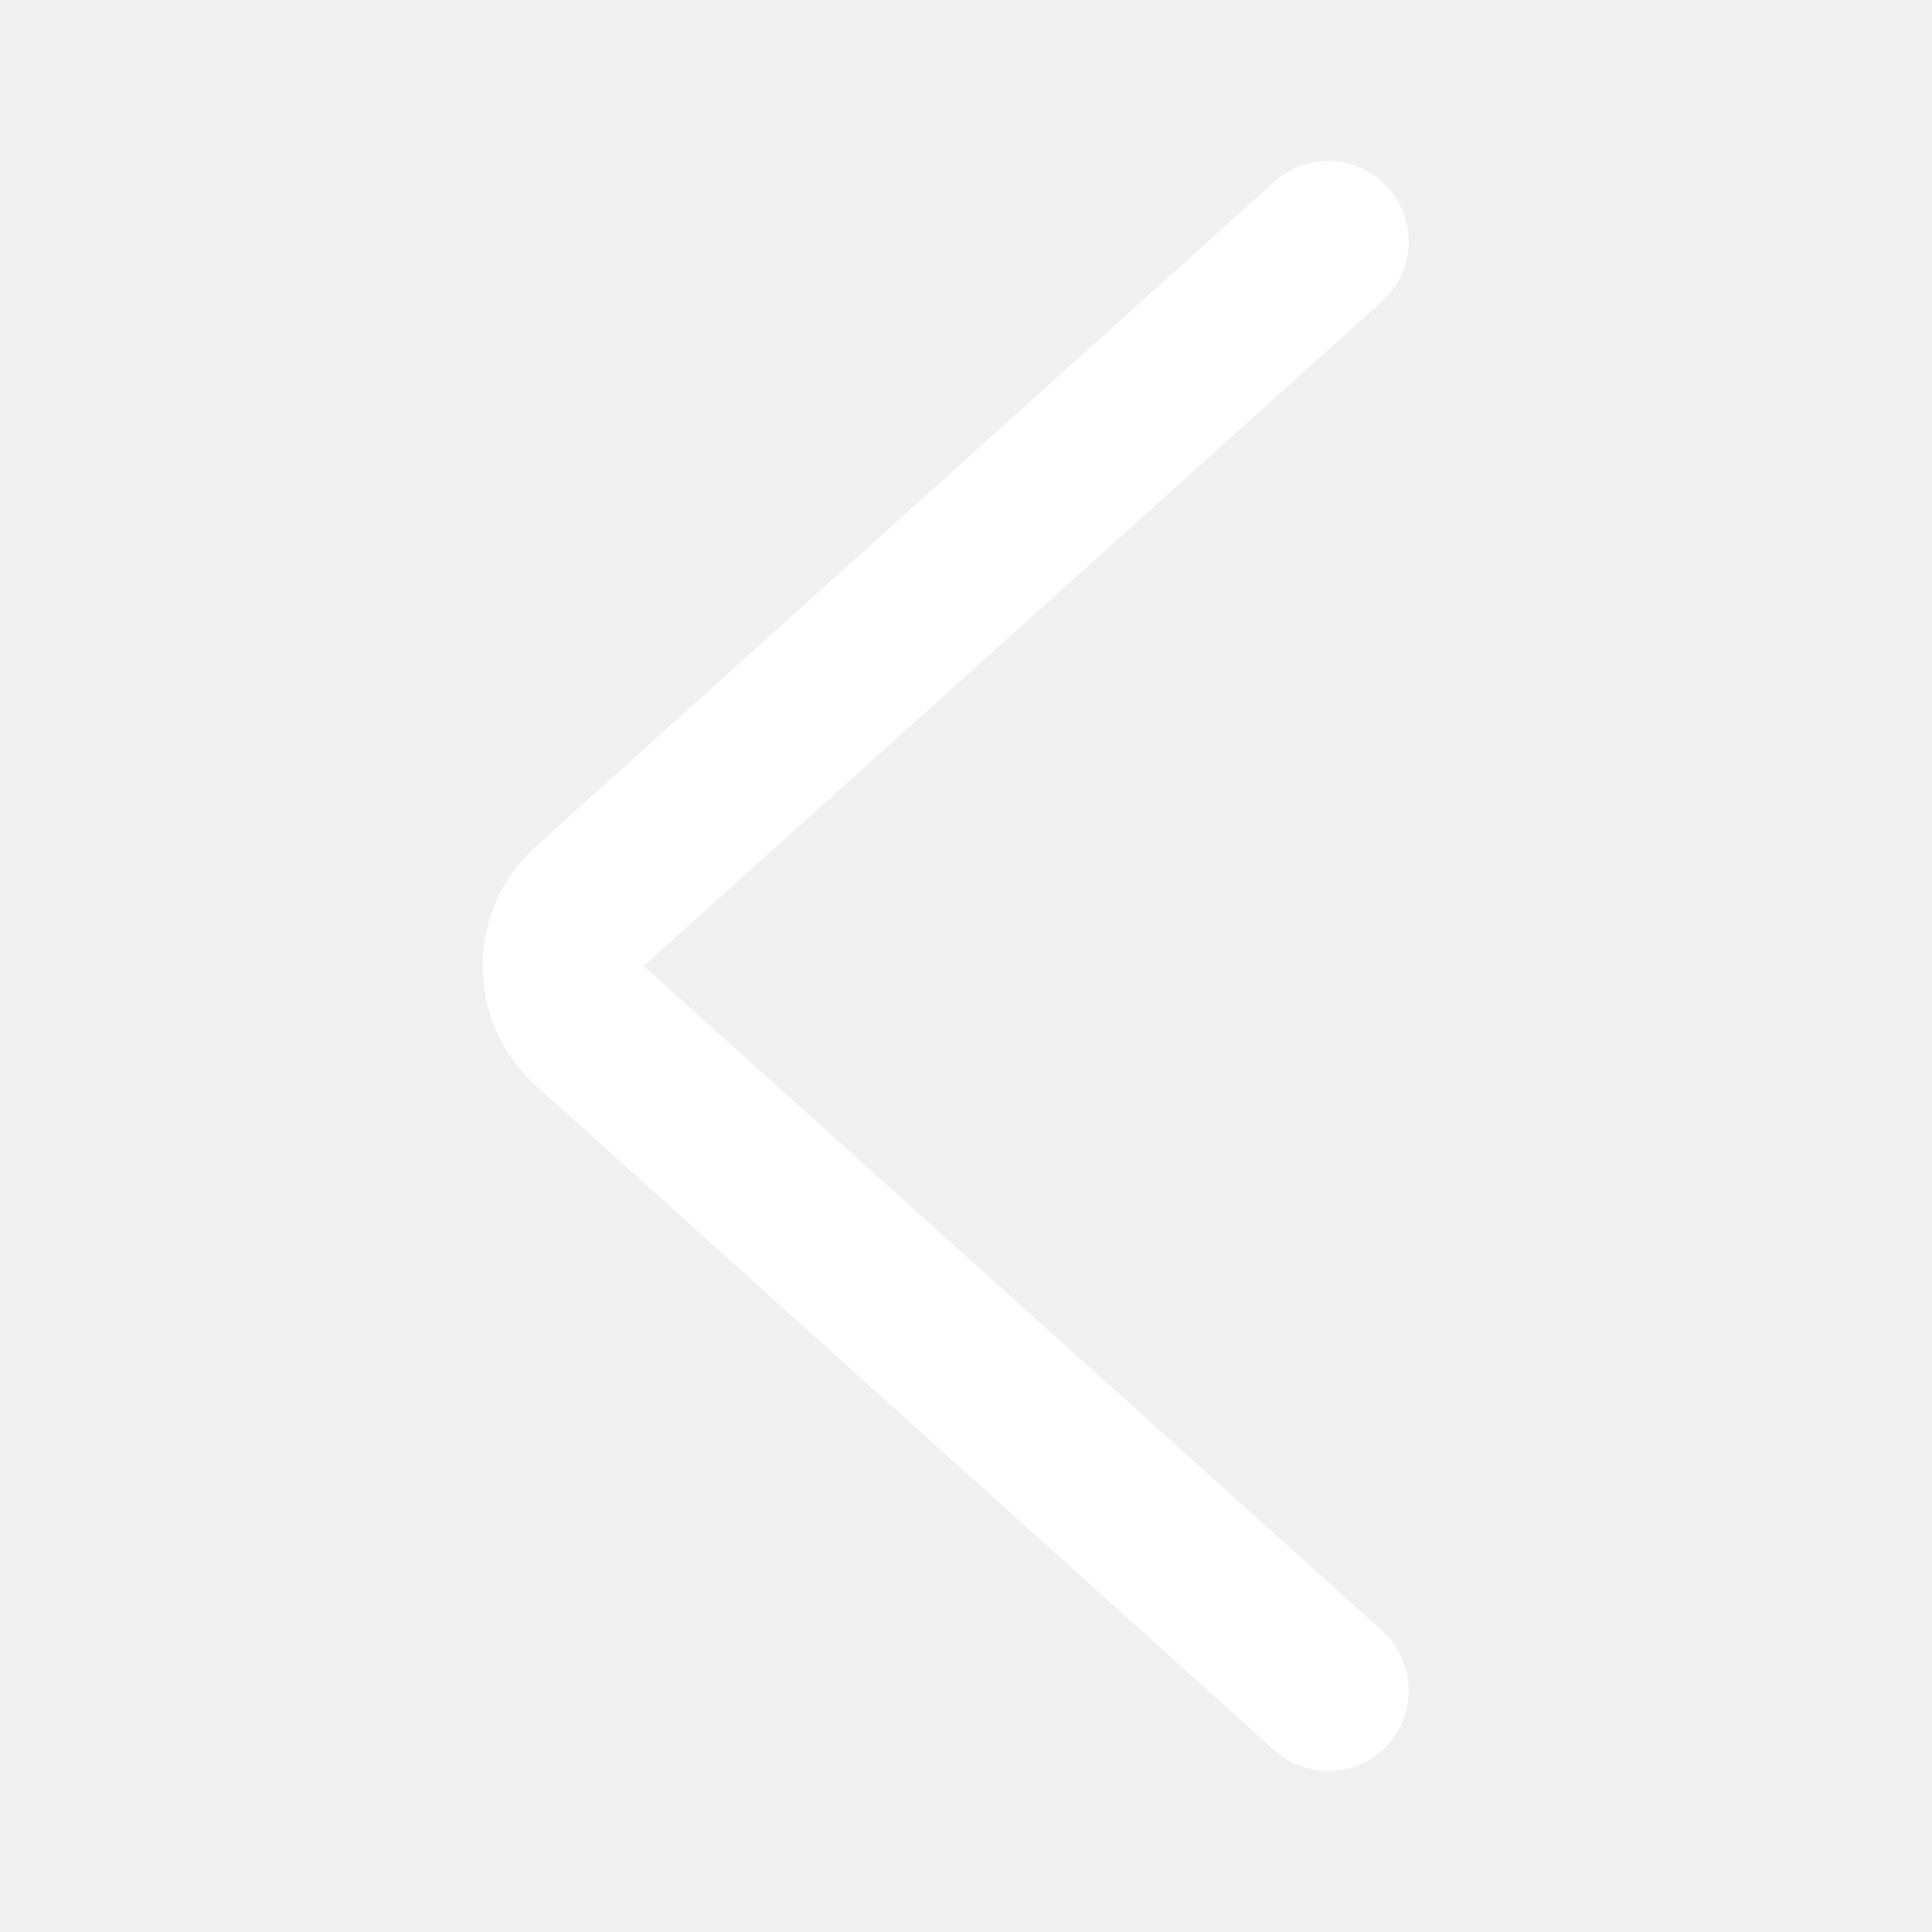
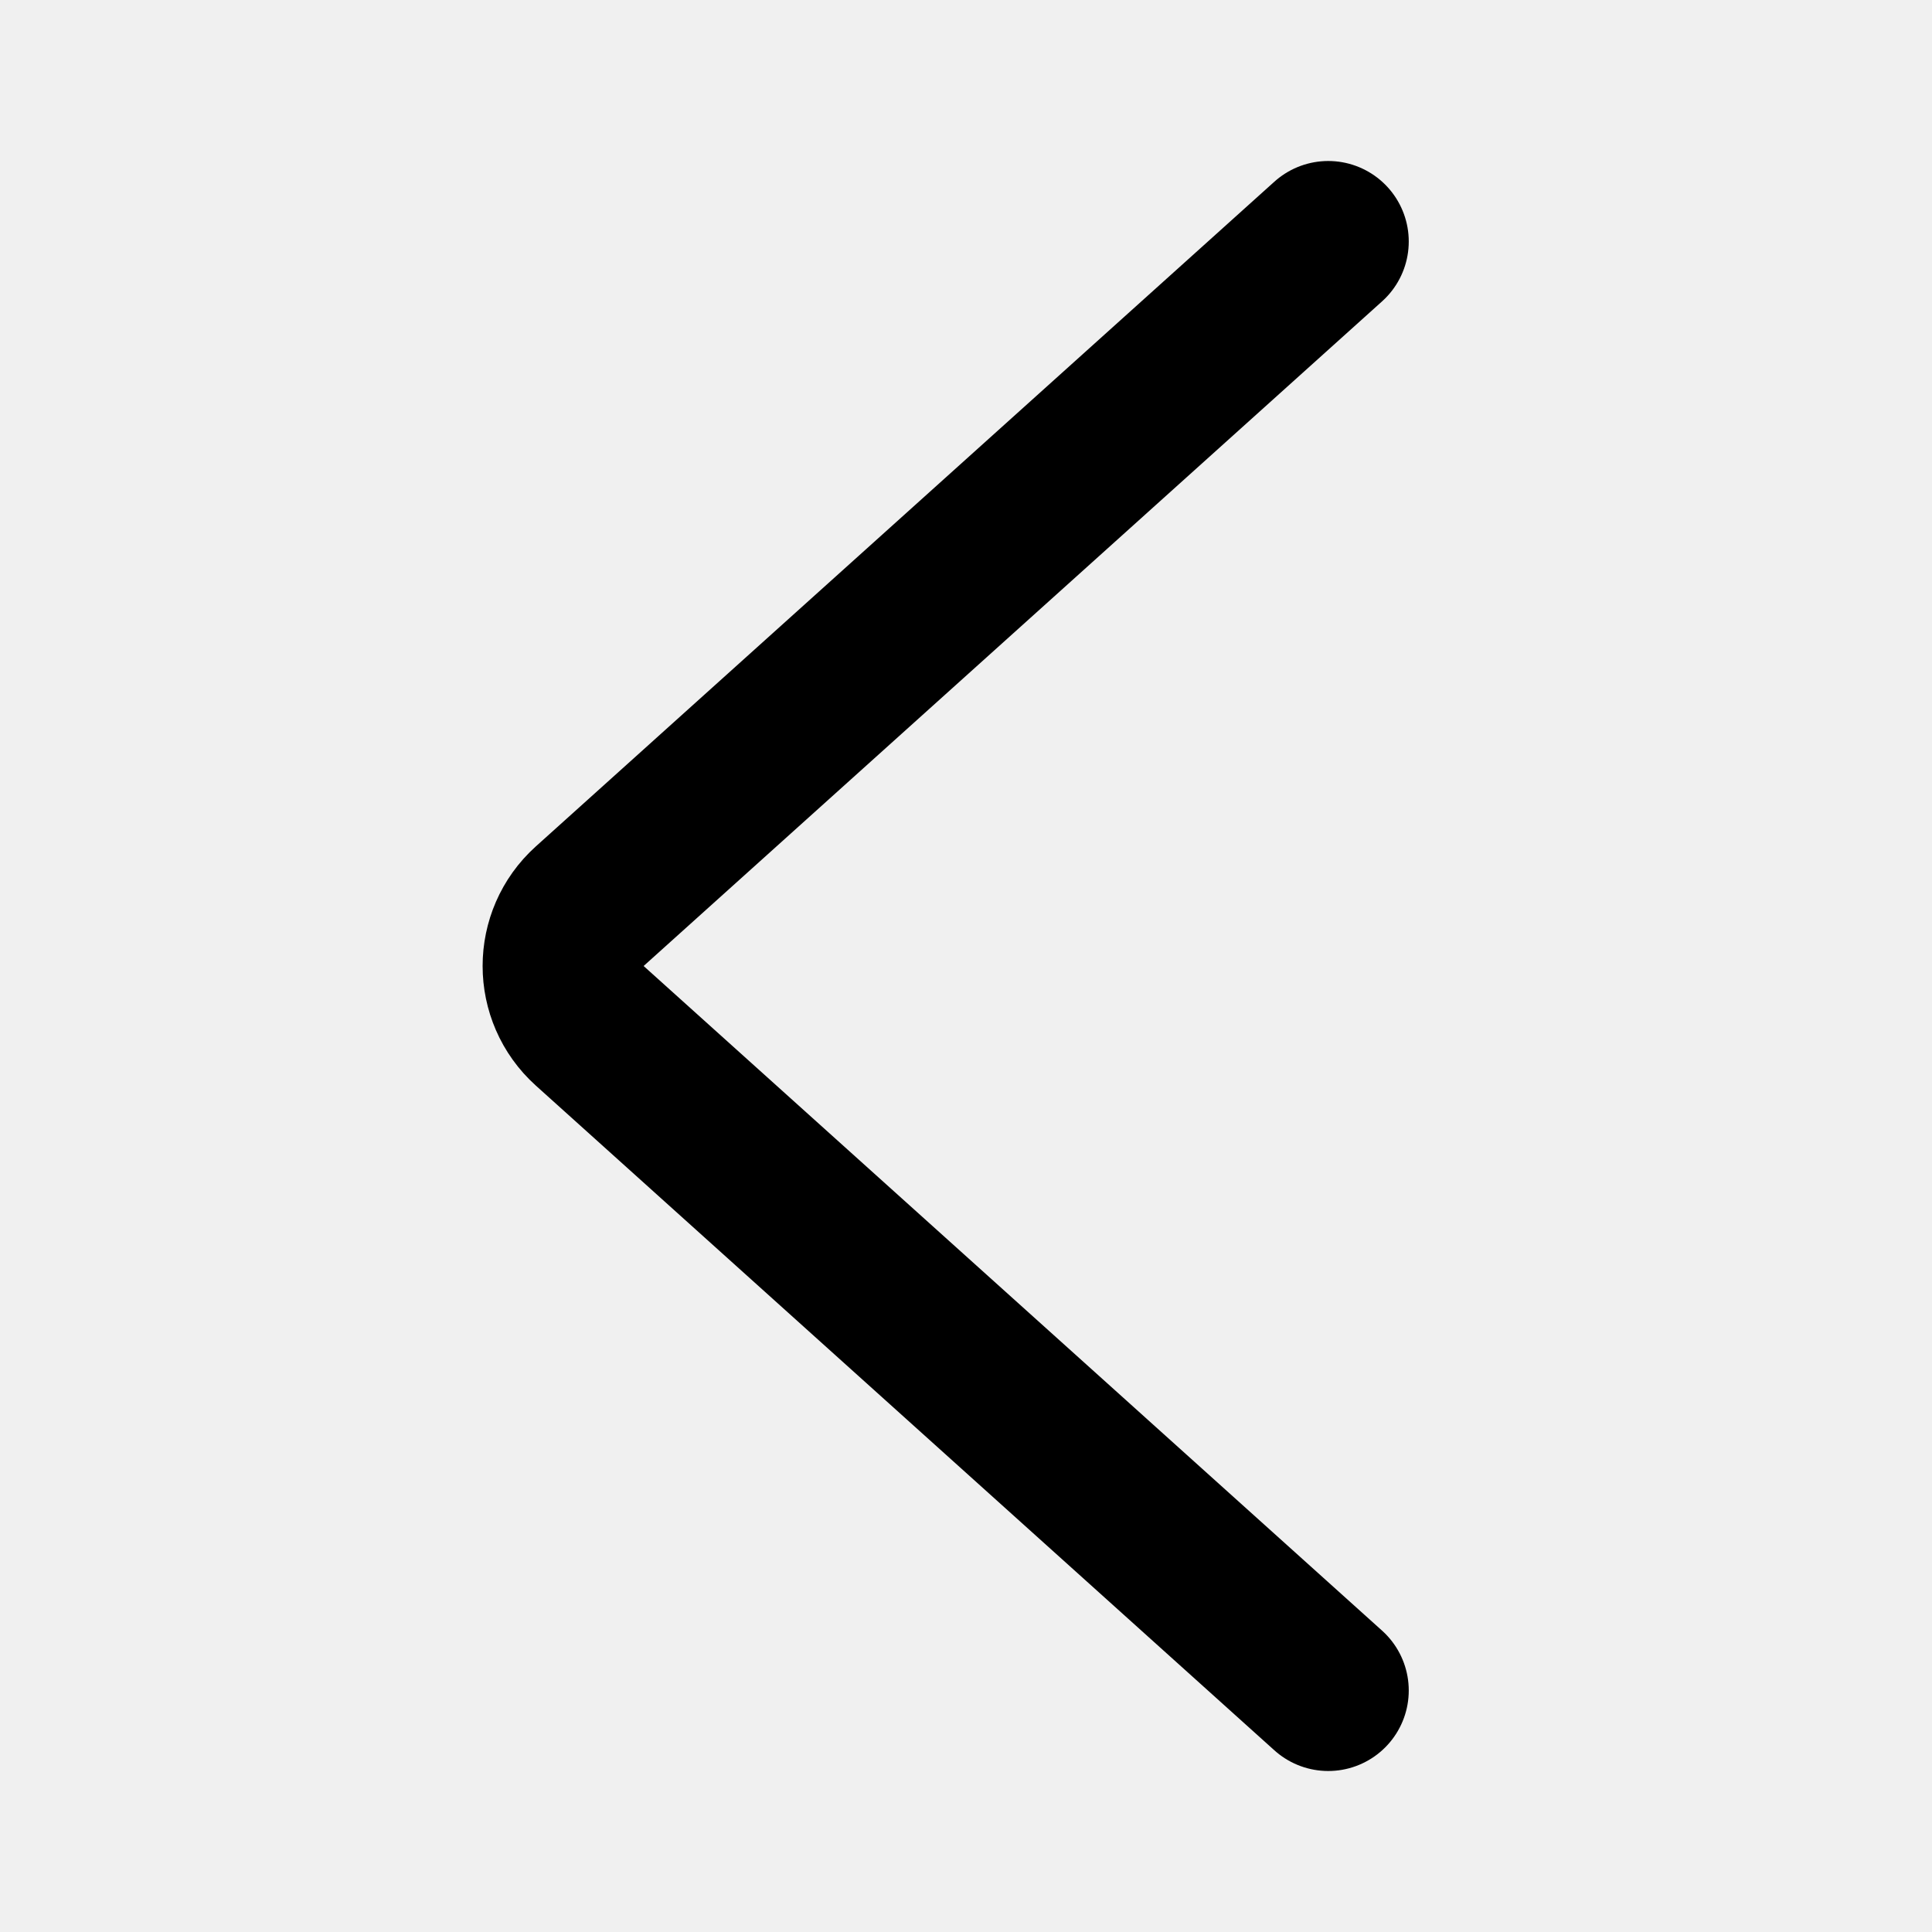
<svg xmlns="http://www.w3.org/2000/svg" width="24" height="24" viewBox="0 0 24 24" fill="none">
-   <path d="M16.5 3L7.326 11.257C6.885 11.654 6.885 12.346 7.326 12.743L16.5 21" stroke="white" stroke-width="2" stroke-linecap="round" />
+   <path d="M16.5 3L7.326 11.257C6.885 11.654 6.885 12.346 7.326 12.743L16.5 21" stroke="currentColor" stroke-width="2" stroke-linecap="round" />
</svg>
